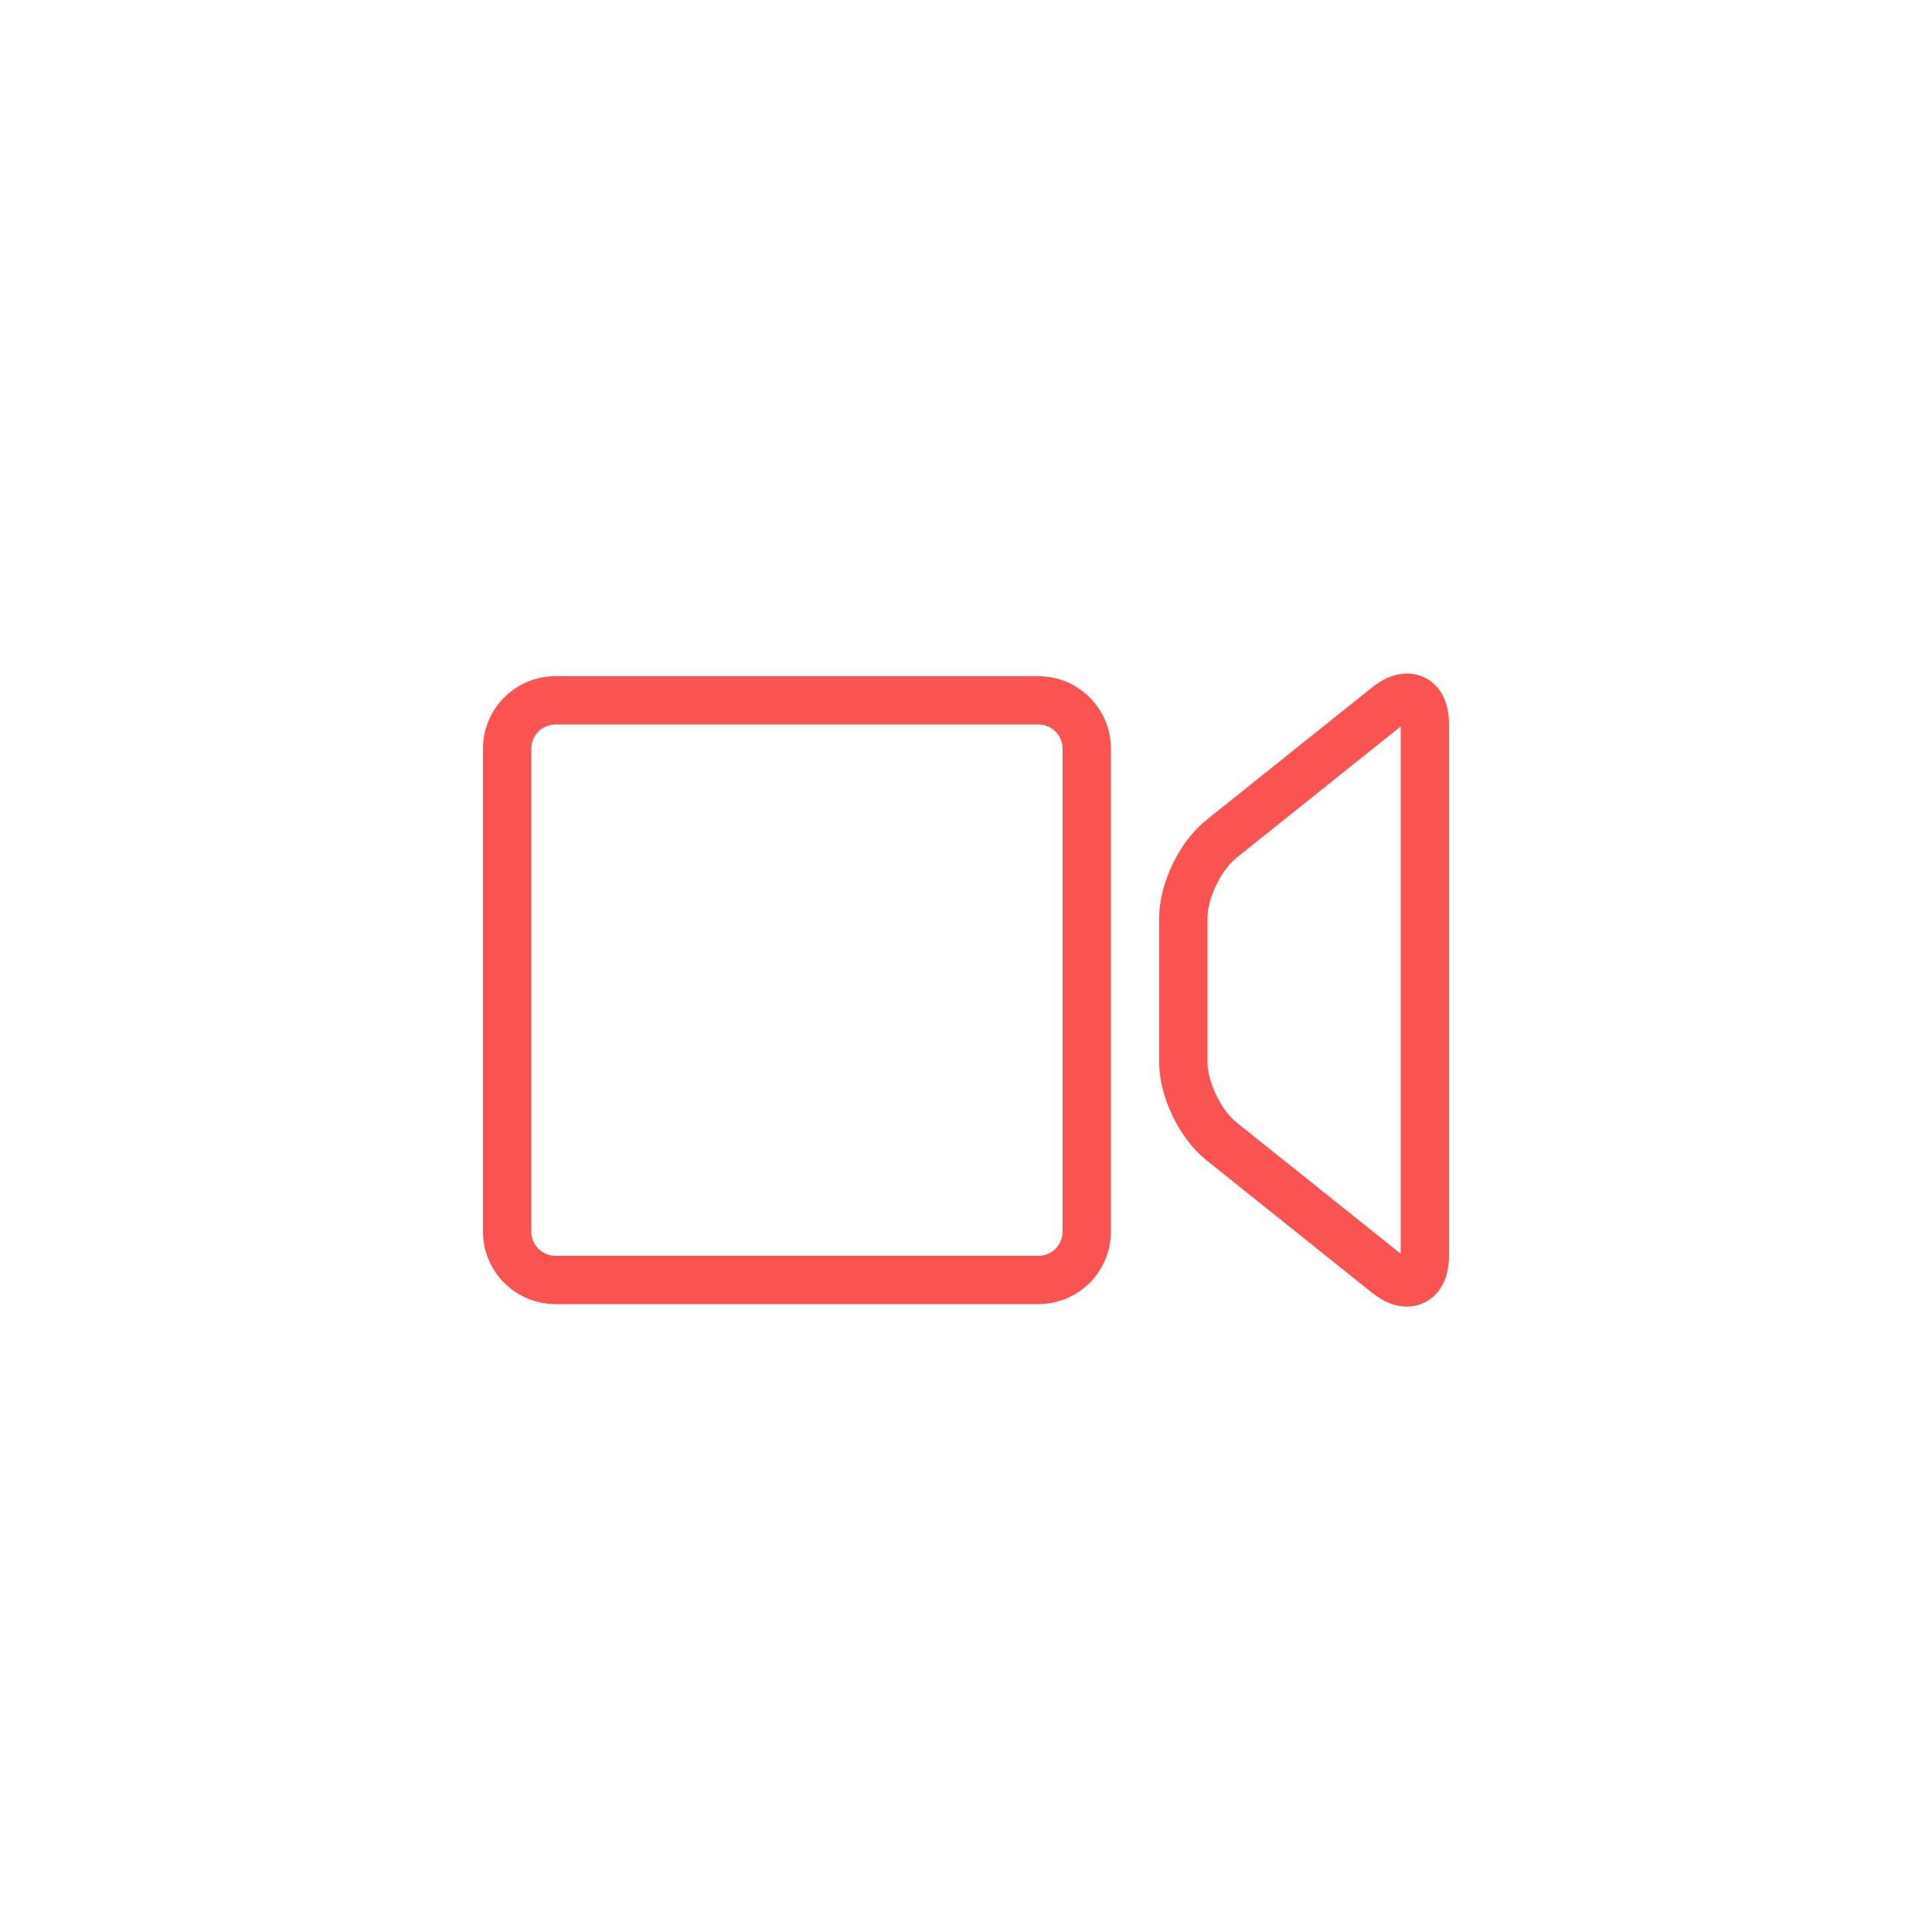
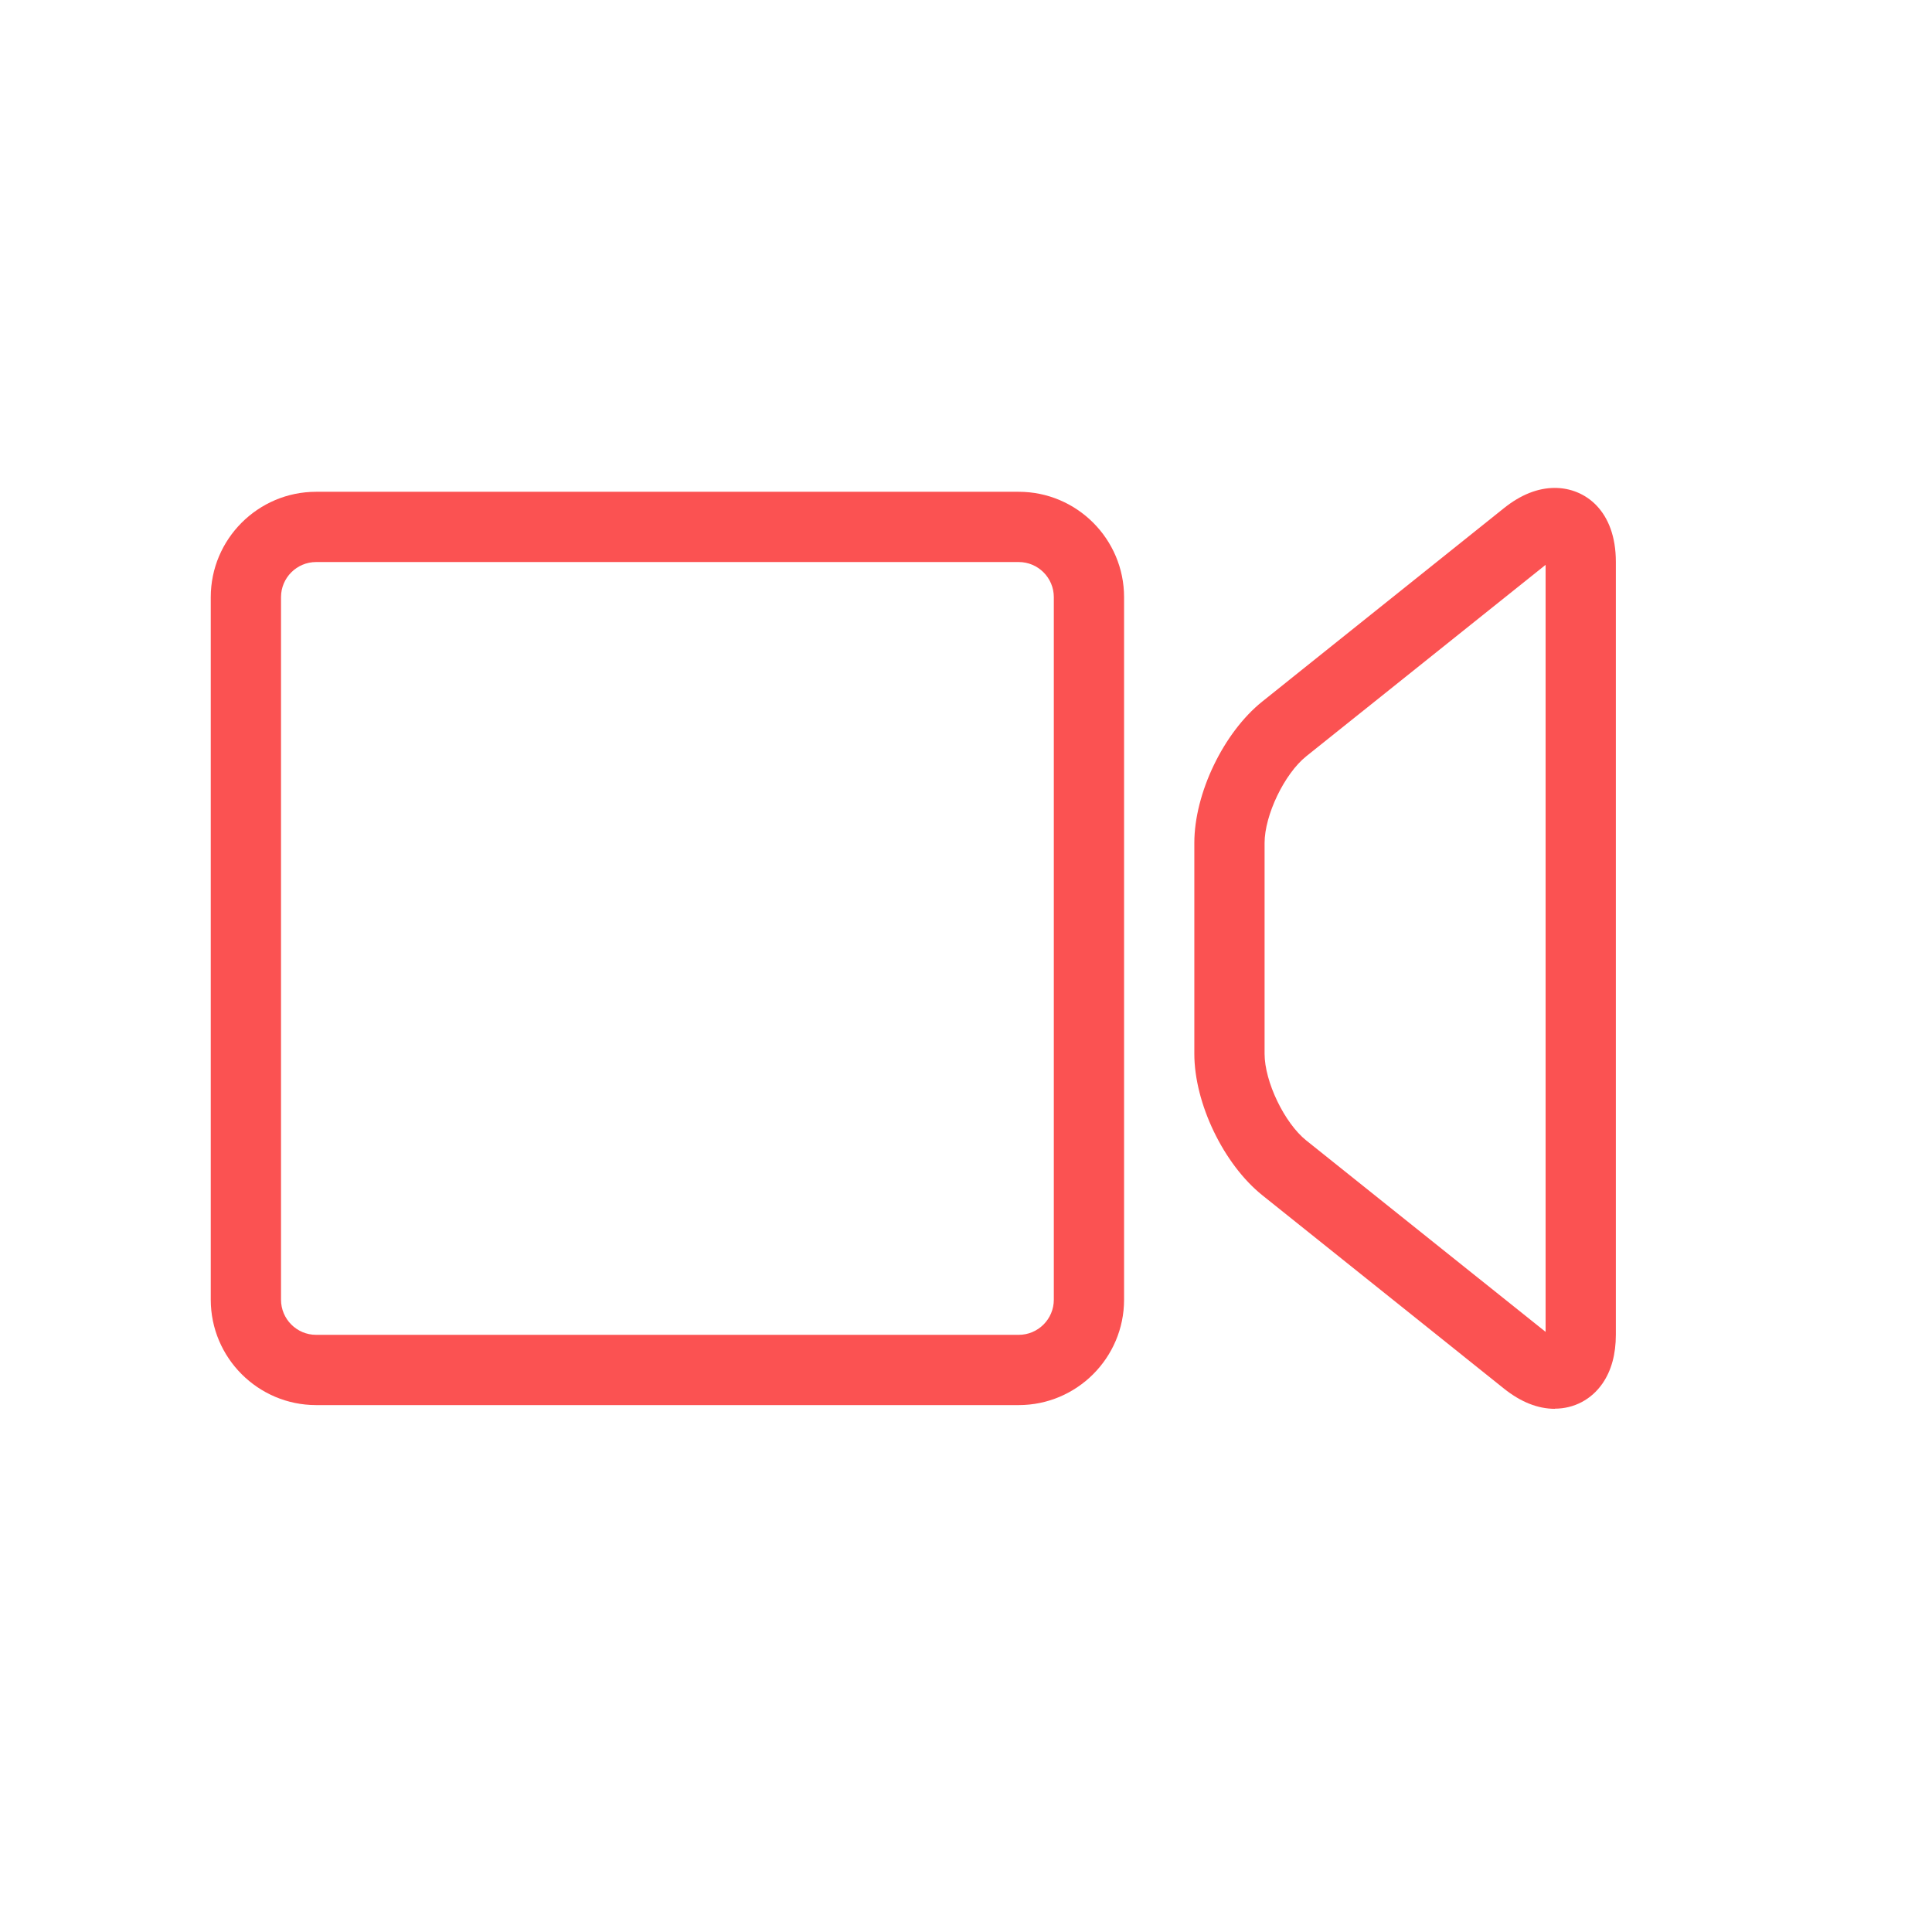
- <svg xmlns="http://www.w3.org/2000/svg" version="1.1" width="35" height="35" viewBox="-10 -10 40 40">
+ <svg xmlns="http://www.w3.org/2000/svg" version="1.1" width="30" height="30" viewBox="-3 -3 27.5 27.5">
  <path fill="#FB5252" d="M19.131 17.053c-0 0-0 0-0 0-0.242-0-0.485-0.097-0.724-0.288l-3.438-2.751c-0.552-0.442-0.969-1.308-0.969-2.015v-3c0-0.707 0.416-1.573 0.969-2.015l3.438-2.751c0.239-0.191 0.482-0.288 0.724-0.288 0.433-0 0.869 0.326 0.869 1.053v11c0 0.278-0.064 0.512-0.19 0.694-0.157 0.228-0.405 0.359-0.679 0.359zM19 5.040l-3.407 2.725c-0.31 0.248-0.593 0.837-0.593 1.234v3c0 0.398 0.283 0.986 0.593 1.234l3.407 2.725v-10.919z" />
  <path fill="#FB5252" d="M11.5 17h-10c-0.827 0-1.5-0.673-1.5-1.5v-10c0-0.827 0.673-1.5 1.5-1.5h10c0.827 0 1.5 0.673 1.5 1.5v10c0 0.827-0.673 1.5-1.5 1.5zM1.5 5c-0.276 0-0.5 0.224-0.5 0.5v10c0 0.276 0.224 0.5 0.5 0.5h10c0.276 0 0.5-0.224 0.5-0.5v-10c0-0.276-0.224-0.5-0.5-0.5h-10z" />
</svg>
